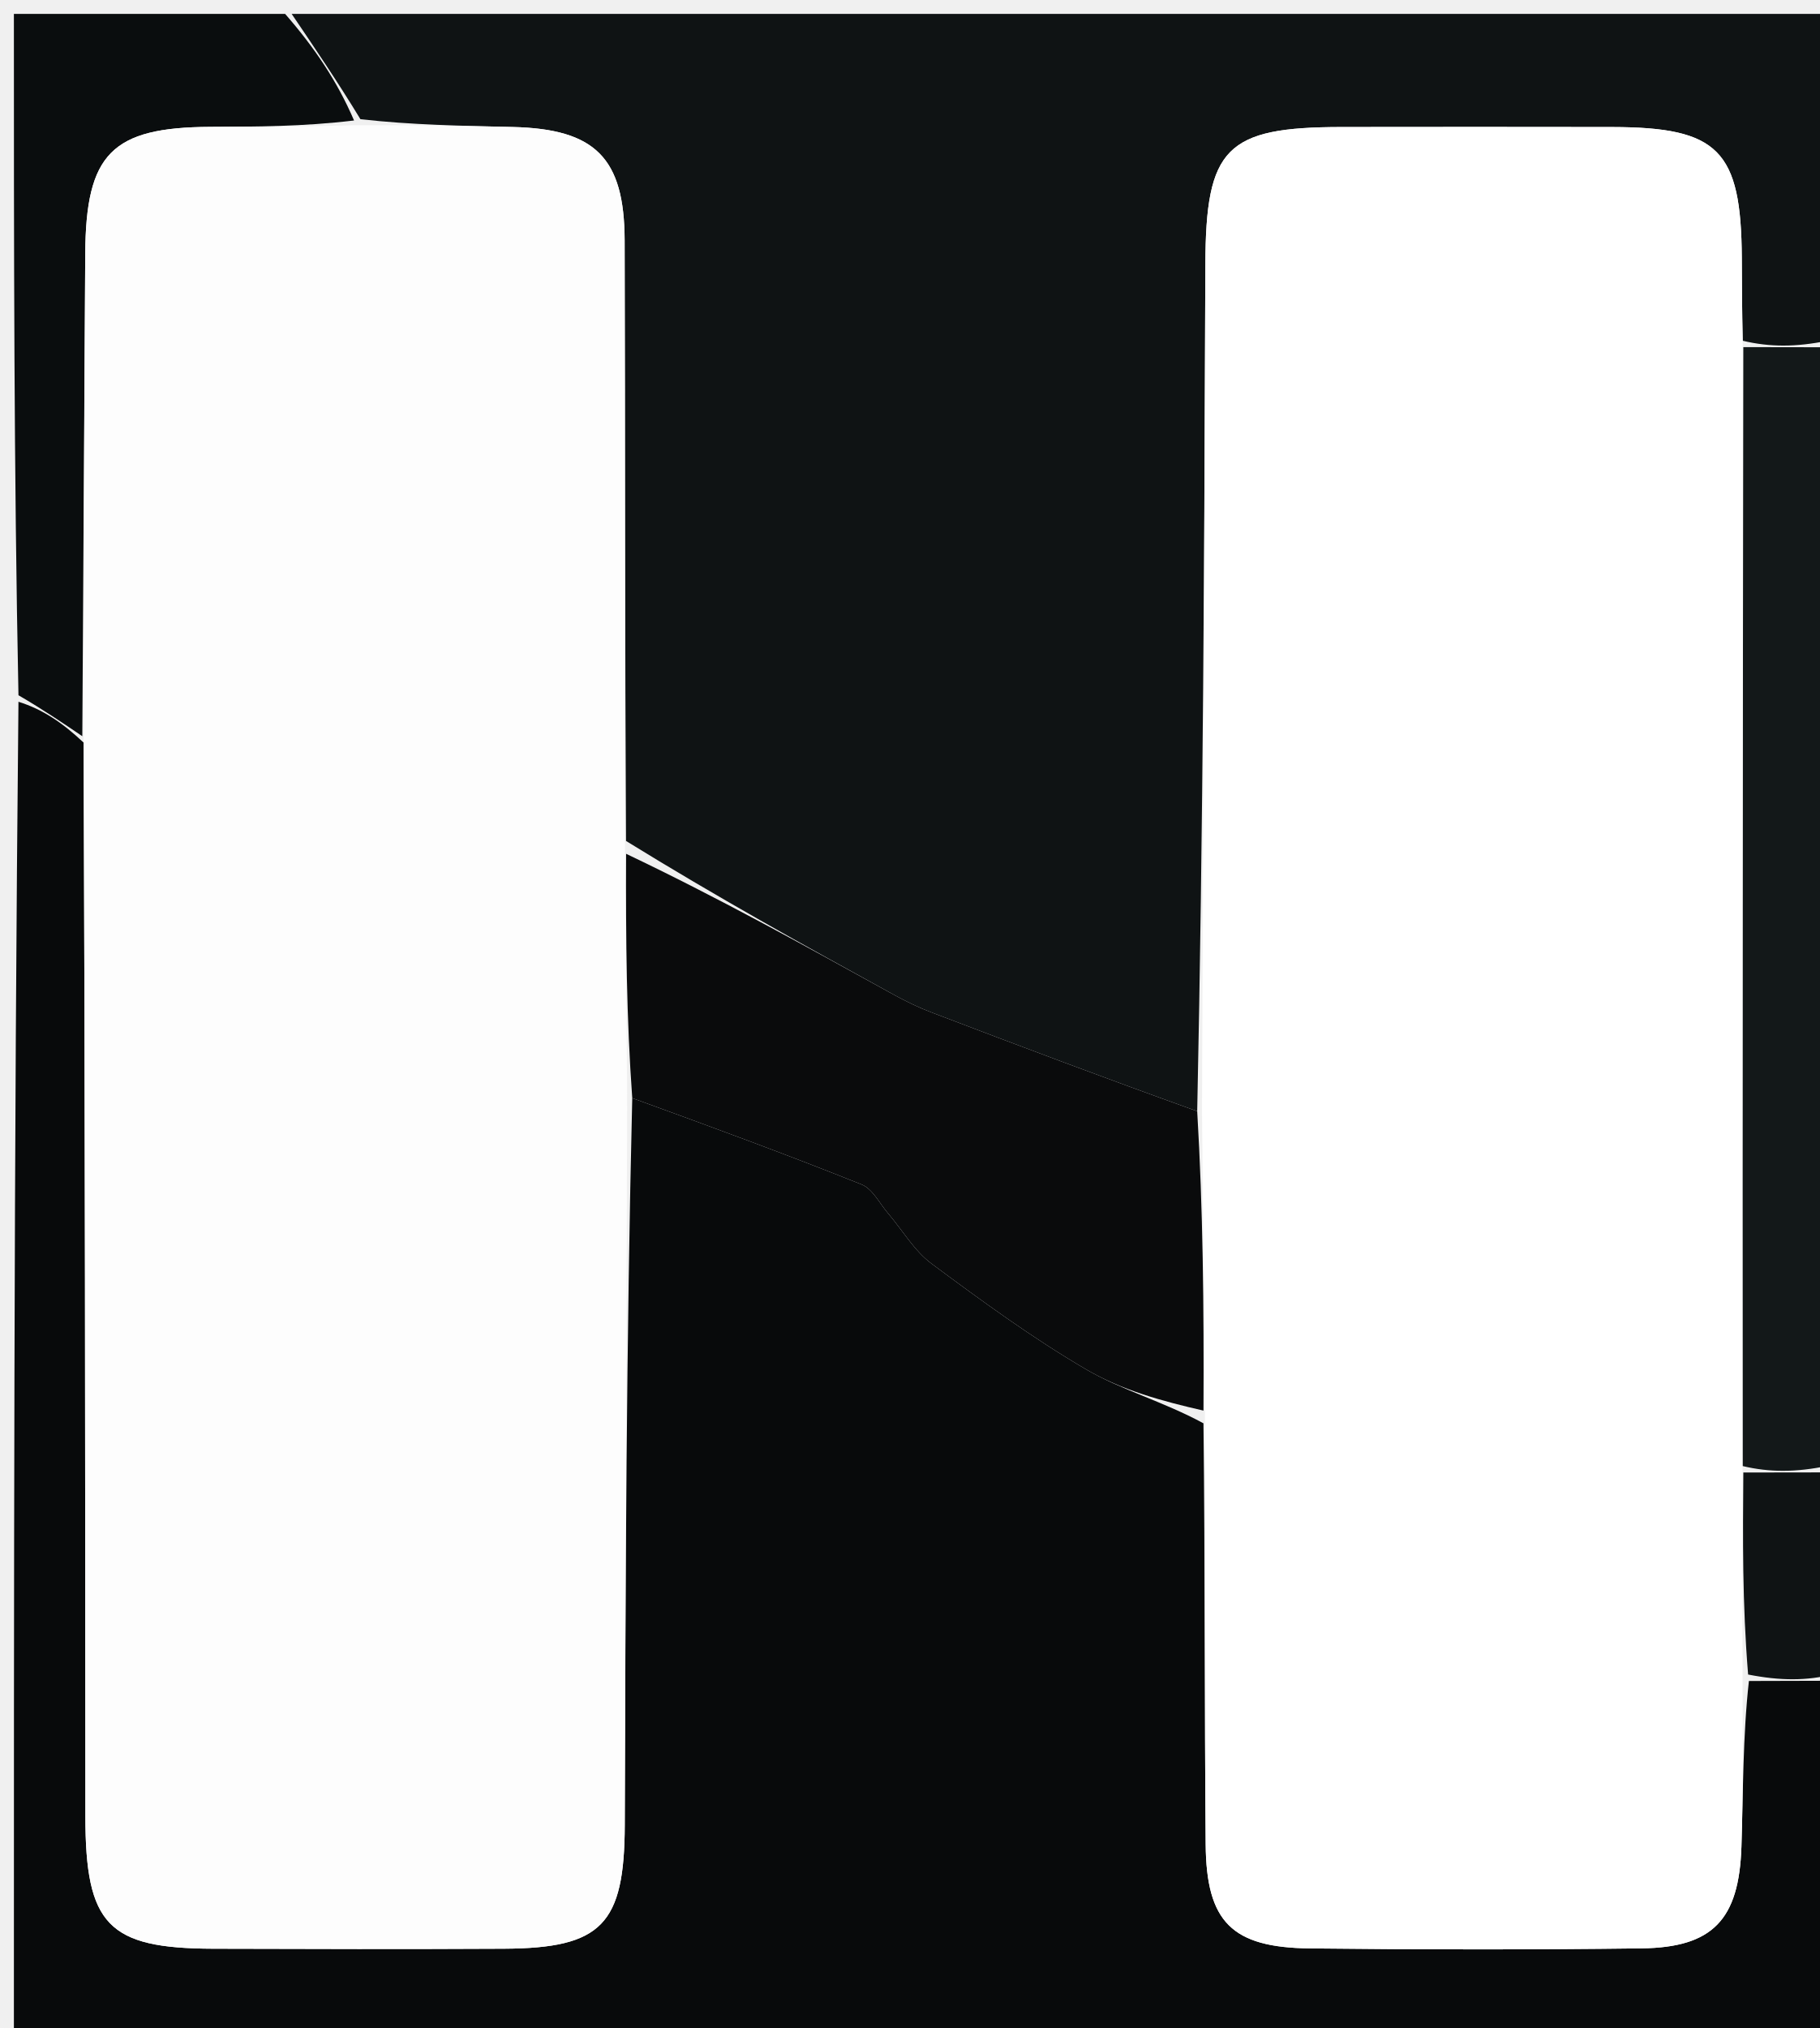
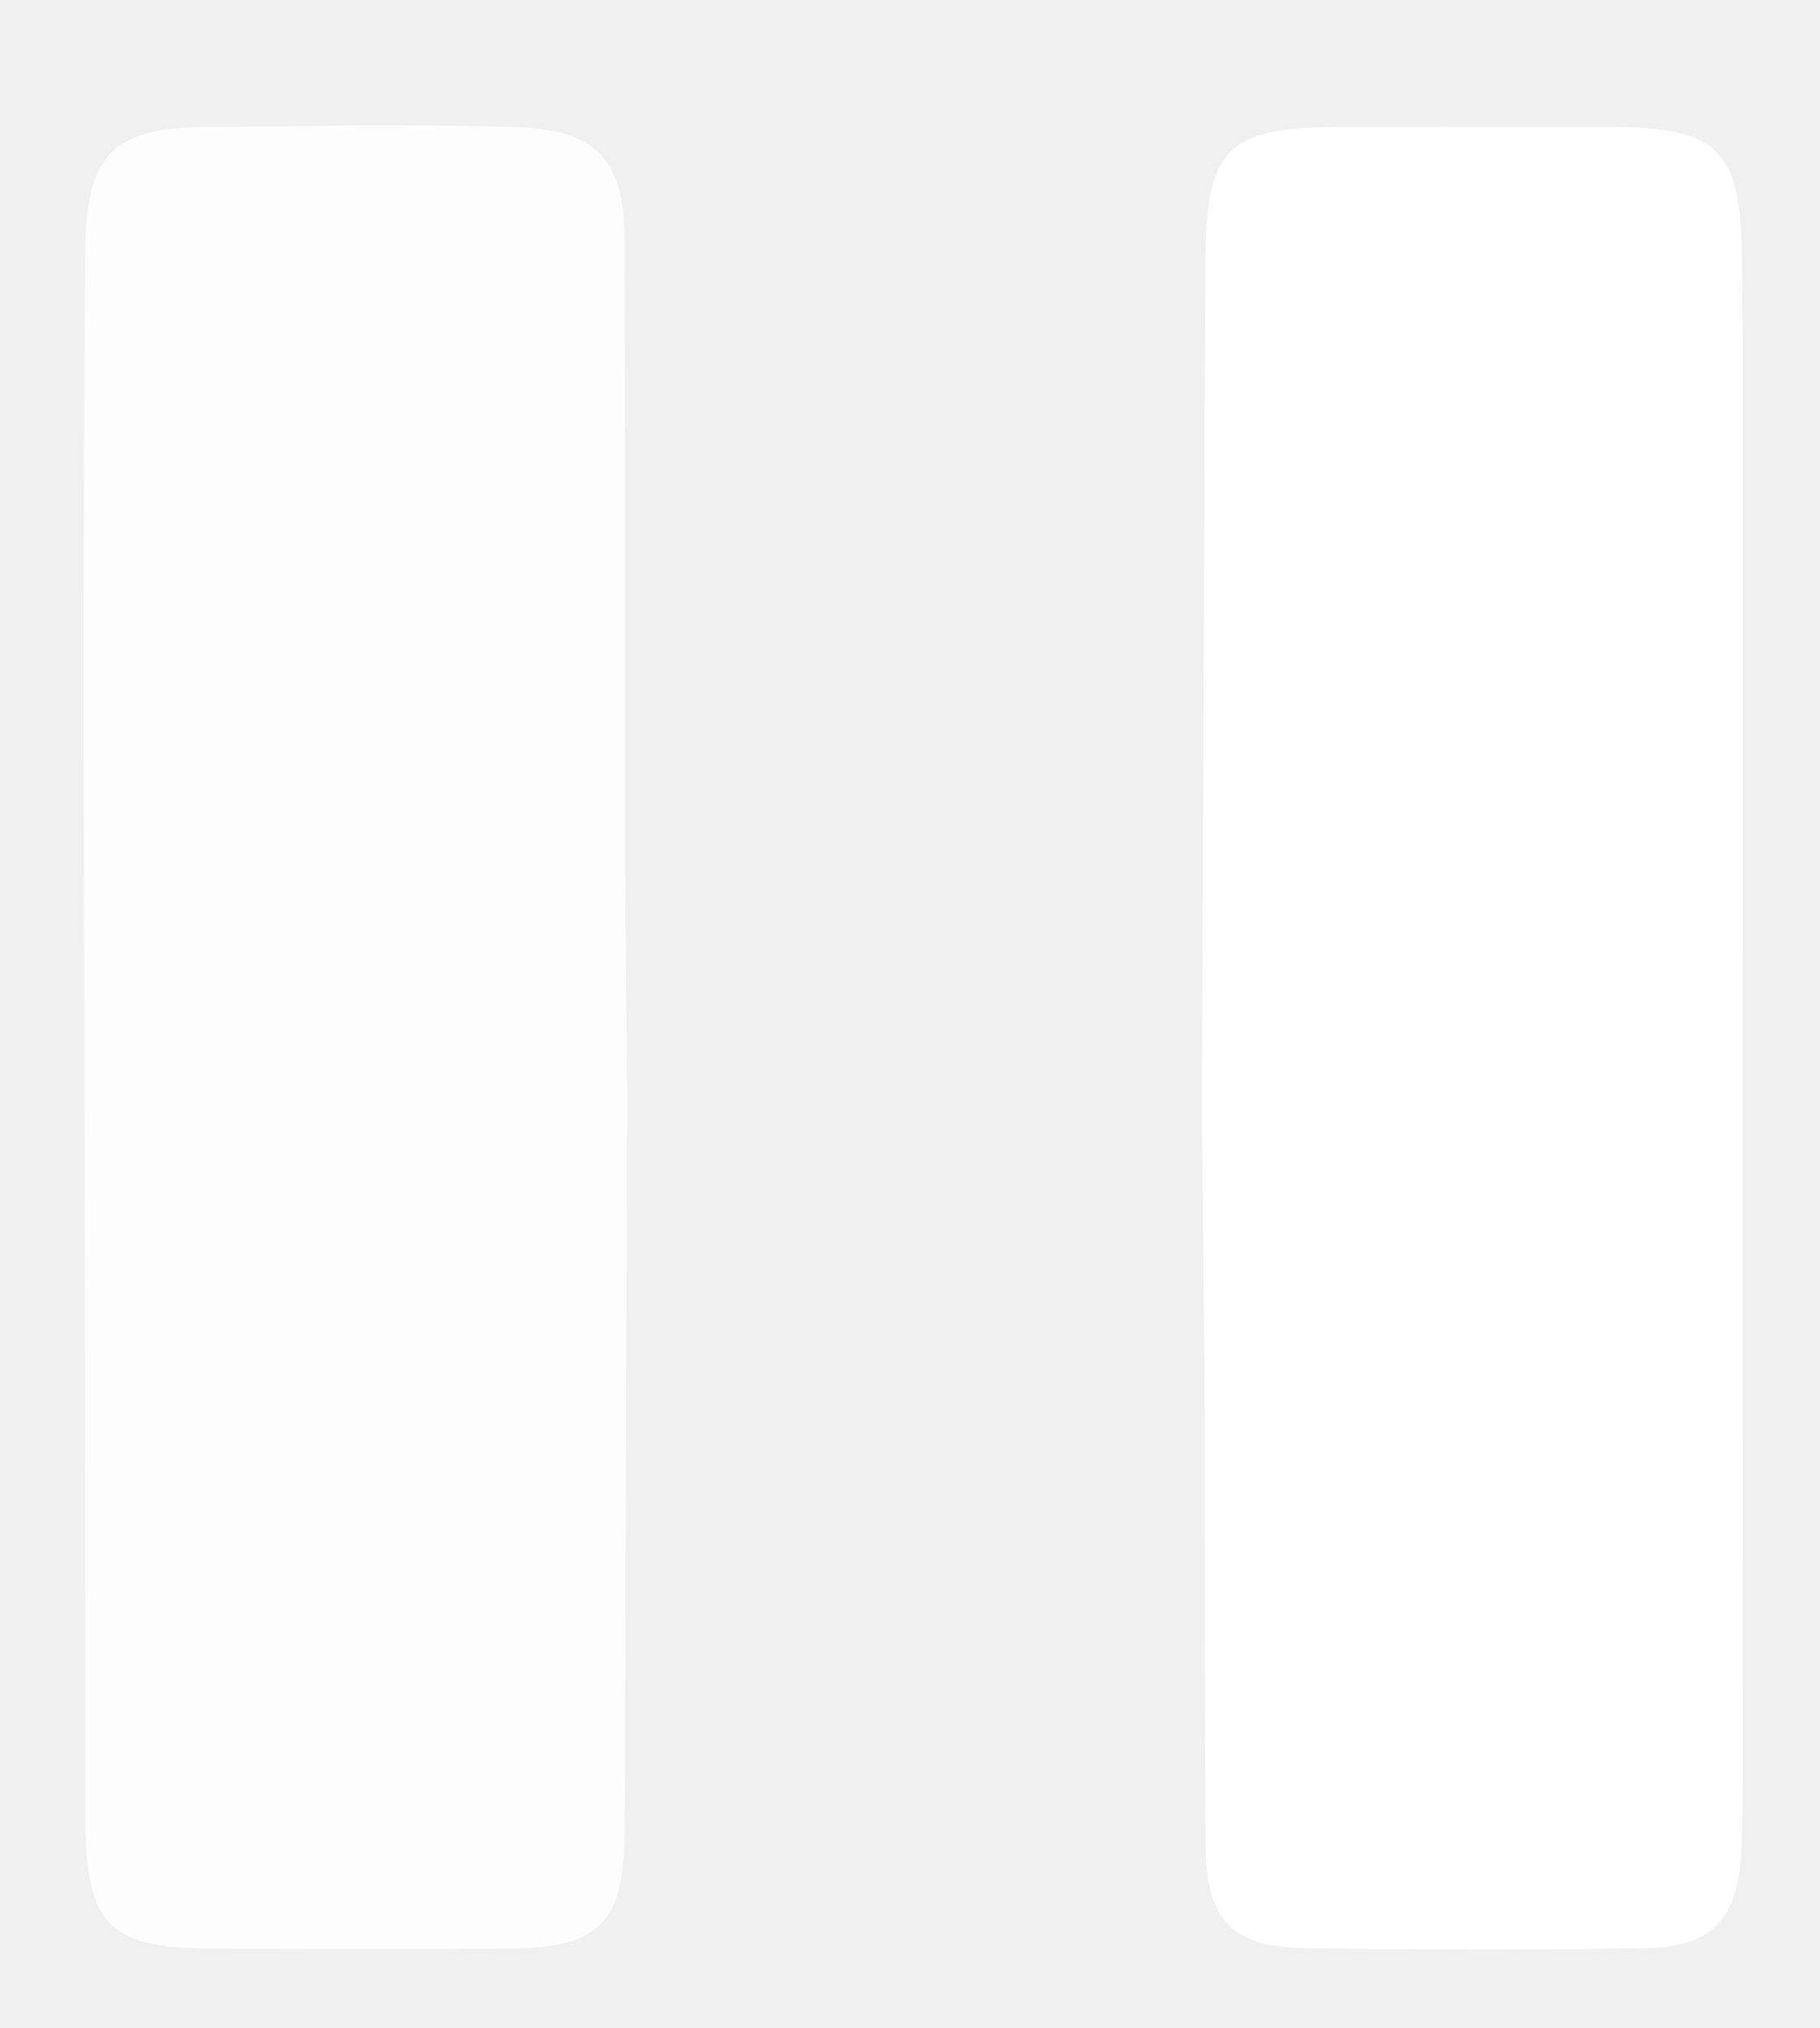
<svg xmlns="http://www.w3.org/2000/svg" version="1.1" id="Layer_1" x="0px" y="0px" width="100%" viewBox="0 0 131 146" enable-background="new 0 0 131 146" xml:space="preserve">
-   <path fill="#0F1314" opacity="1" stroke="none" d=" M21,1   C57.88,1 94.759,1 132,1   C132,8.684 132,16.373 131.593,24.531   C129.3,24.997 127.415,24.993 125.484,24.531   C125.432,22.239 125.429,20.406 125.419,18.573   C125.375,10.816 123.748,9.162 116.092,9.146   C109.594,9.132 103.095,9.139 96.597,9.145   C88.268,9.153 86.822,10.634 86.792,19.049   C86.721,39.368 86.633,59.687 86.205,80   C79.592,77.627 73.323,75.269 67.064,72.883   C66.138,72.53 65.236,72.094 64.366,71.616   C57.957,68.09 51.559,64.544 45.077,60.542   C44.994,45.822 45.016,31.563 44.977,17.306   C44.961,11.359 42.858,9.283 36.919,9.143   C33.279,9.057 29.638,8.997 25.953,8.582   C24.272,5.826 22.636,3.413 21,1  z" />
-   <path fill="#080A0B" opacity="1" stroke="none" d=" M132,121   C132,129.652 132,138.303 132,146.978   C88.424,146.978 44.847,146.978 1,146.978   C1,114.98 1,82.958 1.329,50.521   C3.081,51.07 4.503,52.035 6.021,53.461   C6.126,79.536 6.132,105.15 6.148,130.765   C6.153,138.577 7.779,140.267 15.322,140.292   C22.308,140.315 29.294,140.328 36.28,140.292   C43.334,140.255 44.963,138.554 44.986,131.382   C45.043,113.922 45.102,96.462 45.525,79.055   C51.282,81.145 56.694,83.132 62.043,85.274   C62.83,85.589 63.331,86.633 63.947,87.354   C64.987,88.571 65.83,90.048 67.081,90.977   C70.685,93.653 74.33,96.319 78.198,98.581   C80.77,100.086 83.751,100.891 86.655,102.467   C86.772,112.876 86.731,122.828 86.815,132.779   C86.862,138.369 88.7,140.207 94.318,140.27   C102.278,140.36 110.241,140.368 118.201,140.267   C123.324,140.202 125.22,138.21 125.392,132.952   C125.521,128.976 125.489,124.994 125.931,121.017   C128.222,121.013 130.111,121.006 132,121  z" />
-   <path fill="#131819" opacity="1" stroke="none" d=" M125.529,24.99   C127.415,24.993 129.3,24.997 131.593,25   C132,51.688 132,78.375 131.593,105.531   C129.3,106.003 127.415,106.006 125.473,105.543   C125.453,78.382 125.491,51.686 125.529,24.99  z" />
-   <path fill="#0A0D0E" opacity="1" stroke="none" d=" M5.926,53.001   C4.503,52.035 3.081,51.07 1.329,50.052   C1,33.771 1,17.542 1,1   C7.351,1 13.706,1 20.531,1   C22.636,3.413 24.272,5.826 25.494,8.674   C21.772,9.117 18.463,9.117 15.154,9.133   C8.04,9.167 6.178,11.067 6.138,18.277   C6.073,29.852 5.997,41.426 5.926,53.001  z" />
-   <path fill="#0F1314" opacity="1" stroke="none" d=" M125.53,106.009   C127.415,106.006 129.3,106.003 131.593,106   C132,110.689 132,115.379 132,120.534   C130.111,121.006 128.222,121.013 125.873,120.553   C125.452,115.395 125.491,110.702 125.53,106.009  z" />
+   <path fill="transparent" opacity="1" stroke="none" d=" M21,1   C57.88,1 94.759,1 132,1   C132,8.684 132,16.373 131.593,24.531   C129.3,24.997 127.415,24.993 125.484,24.531   C125.432,22.239 125.429,20.406 125.419,18.573   C125.375,10.816 123.748,9.162 116.092,9.146   C109.594,9.132 103.095,9.139 96.597,9.145   C88.268,9.153 86.822,10.634 86.792,19.049   C86.721,39.368 86.633,59.687 86.205,80   C79.592,77.627 73.323,75.269 67.064,72.883   C66.138,72.53 65.236,72.094 64.366,71.616   C57.957,68.09 51.559,64.544 45.077,60.542   C44.994,45.822 45.016,31.563 44.977,17.306   C44.961,11.359 42.858,9.283 36.919,9.143   C33.279,9.057 29.638,8.997 25.953,8.582   C24.272,5.826 22.636,3.413 21,1  z" />
+   <path fill="transparent" opacity="1" stroke="none" d=" M132,121   C132,129.652 132,138.303 132,146.978   C88.424,146.978 44.847,146.978 1,146.978   C1,114.98 1,82.958 1.329,50.521   C3.081,51.07 4.503,52.035 6.021,53.461   C6.126,79.536 6.132,105.15 6.148,130.765   C6.153,138.577 7.779,140.267 15.322,140.292   C22.308,140.315 29.294,140.328 36.28,140.292   C43.334,140.255 44.963,138.554 44.986,131.382   C45.043,113.922 45.102,96.462 45.525,79.055   C51.282,81.145 56.694,83.132 62.043,85.274   C62.83,85.589 63.331,86.633 63.947,87.354   C64.987,88.571 65.83,90.048 67.081,90.977   C70.685,93.653 74.33,96.319 78.198,98.581   C80.77,100.086 83.751,100.891 86.655,102.467   C86.772,112.876 86.731,122.828 86.815,132.779   C86.862,138.369 88.7,140.207 94.318,140.27   C102.278,140.36 110.241,140.368 118.201,140.267   C123.324,140.202 125.22,138.21 125.392,132.952   C125.521,128.976 125.489,124.994 125.931,121.017   C128.222,121.013 130.111,121.006 132,121  z" />
+   <path fill="transparent" opacity="1" stroke="none" d=" M125.529,24.99   C127.415,24.993 129.3,24.997 131.593,25   C132,51.688 132,78.375 131.593,105.531   C129.3,106.003 127.415,106.006 125.473,105.543   C125.453,78.382 125.491,51.686 125.529,24.99  z" />
+   <path fill="transparent" opacity="1" stroke="none" d=" M5.926,53.001   C4.503,52.035 3.081,51.07 1.329,50.052   C1,33.771 1,17.542 1,1   C7.351,1 13.706,1 20.531,1   C22.636,3.413 24.272,5.826 25.494,8.674   C21.772,9.117 18.463,9.117 15.154,9.133   C8.04,9.167 6.178,11.067 6.138,18.277   C6.073,29.852 5.997,41.426 5.926,53.001  z" />
+   <path fill="transparent" opacity="1" stroke="none" d=" M125.53,106.009   C127.415,106.006 129.3,106.003 131.593,106   C132,110.689 132,115.379 132,120.534   C130.111,121.006 128.222,121.013 125.873,120.553   C125.452,115.395 125.491,110.702 125.53,106.009  z" />
  <path fill="#FDFDFD" opacity="1" stroke="none" d=" M6.021,53.461   C5.997,41.426 6.073,29.852 6.138,18.277   C6.178,11.067 8.04,9.167 15.154,9.133   C18.463,9.117 21.772,9.117 25.539,9.017   C29.638,8.997 33.279,9.057 36.919,9.143   C42.858,9.283 44.961,11.359 44.977,17.306   C45.016,31.563 44.994,45.822 45.002,61.005   C45.059,67.62 45.11,73.311 45.16,79.002   C45.102,96.462 45.043,113.922 44.986,131.382   C44.963,138.554 43.334,140.255 36.28,140.292   C29.294,140.328 22.308,140.315 15.322,140.292   C7.779,140.267 6.153,138.577 6.148,130.765   C6.132,105.15 6.126,79.536 6.021,53.461  z" />
  <path fill="#FFFFFF" opacity="1" stroke="none" d=" M125.473,105.543   C125.491,110.702 125.452,115.395 125.471,120.551   C125.489,124.994 125.521,128.976 125.392,132.952   C125.22,138.21 123.324,140.202 118.201,140.267   C110.241,140.368 102.278,140.36 94.318,140.27   C88.7,140.207 86.862,138.369 86.815,132.779   C86.731,122.828 86.772,112.876 86.762,102.009   C86.692,94.064 86.622,87.035 86.551,80.006   C86.633,59.687 86.721,39.368 86.792,19.049   C86.822,10.634 88.268,9.153 96.597,9.145   C103.095,9.139 109.594,9.132 116.092,9.146   C123.748,9.162 125.375,10.816 125.419,18.573   C125.429,20.406 125.432,22.239 125.484,24.531   C125.491,51.686 125.453,78.382 125.473,105.543  z" />
-   <path fill="#0A0B0C" opacity="1" stroke="none" d=" M86.205,80   C86.622,87.035 86.692,94.064 86.656,101.552   C83.751,100.891 80.77,100.086 78.198,98.581   C74.33,96.319 70.685,93.653 67.081,90.977   C65.83,90.048 64.987,88.571 63.947,87.354   C63.331,86.633 62.83,85.589 62.043,85.274   C56.694,83.132 51.282,81.145 45.525,79.055   C45.11,73.311 45.059,67.62 45.083,61.467   C51.559,64.544 57.957,68.09 64.366,71.616   C65.236,72.094 66.138,72.53 67.064,72.883   C73.323,75.269 79.592,77.627 86.205,80  z" />
+   <path fill="transparent" opacity="1" stroke="none" d=" M86.205,80   C86.622,87.035 86.692,94.064 86.656,101.552   C83.751,100.891 80.77,100.086 78.198,98.581   C74.33,96.319 70.685,93.653 67.081,90.977   C65.83,90.048 64.987,88.571 63.947,87.354   C63.331,86.633 62.83,85.589 62.043,85.274   C56.694,83.132 51.282,81.145 45.525,79.055   C45.11,73.311 45.059,67.62 45.083,61.467   C51.559,64.544 57.957,68.09 64.366,71.616   C65.236,72.094 66.138,72.53 67.064,72.883   C73.323,75.269 79.592,77.627 86.205,80  z" />
</svg>
